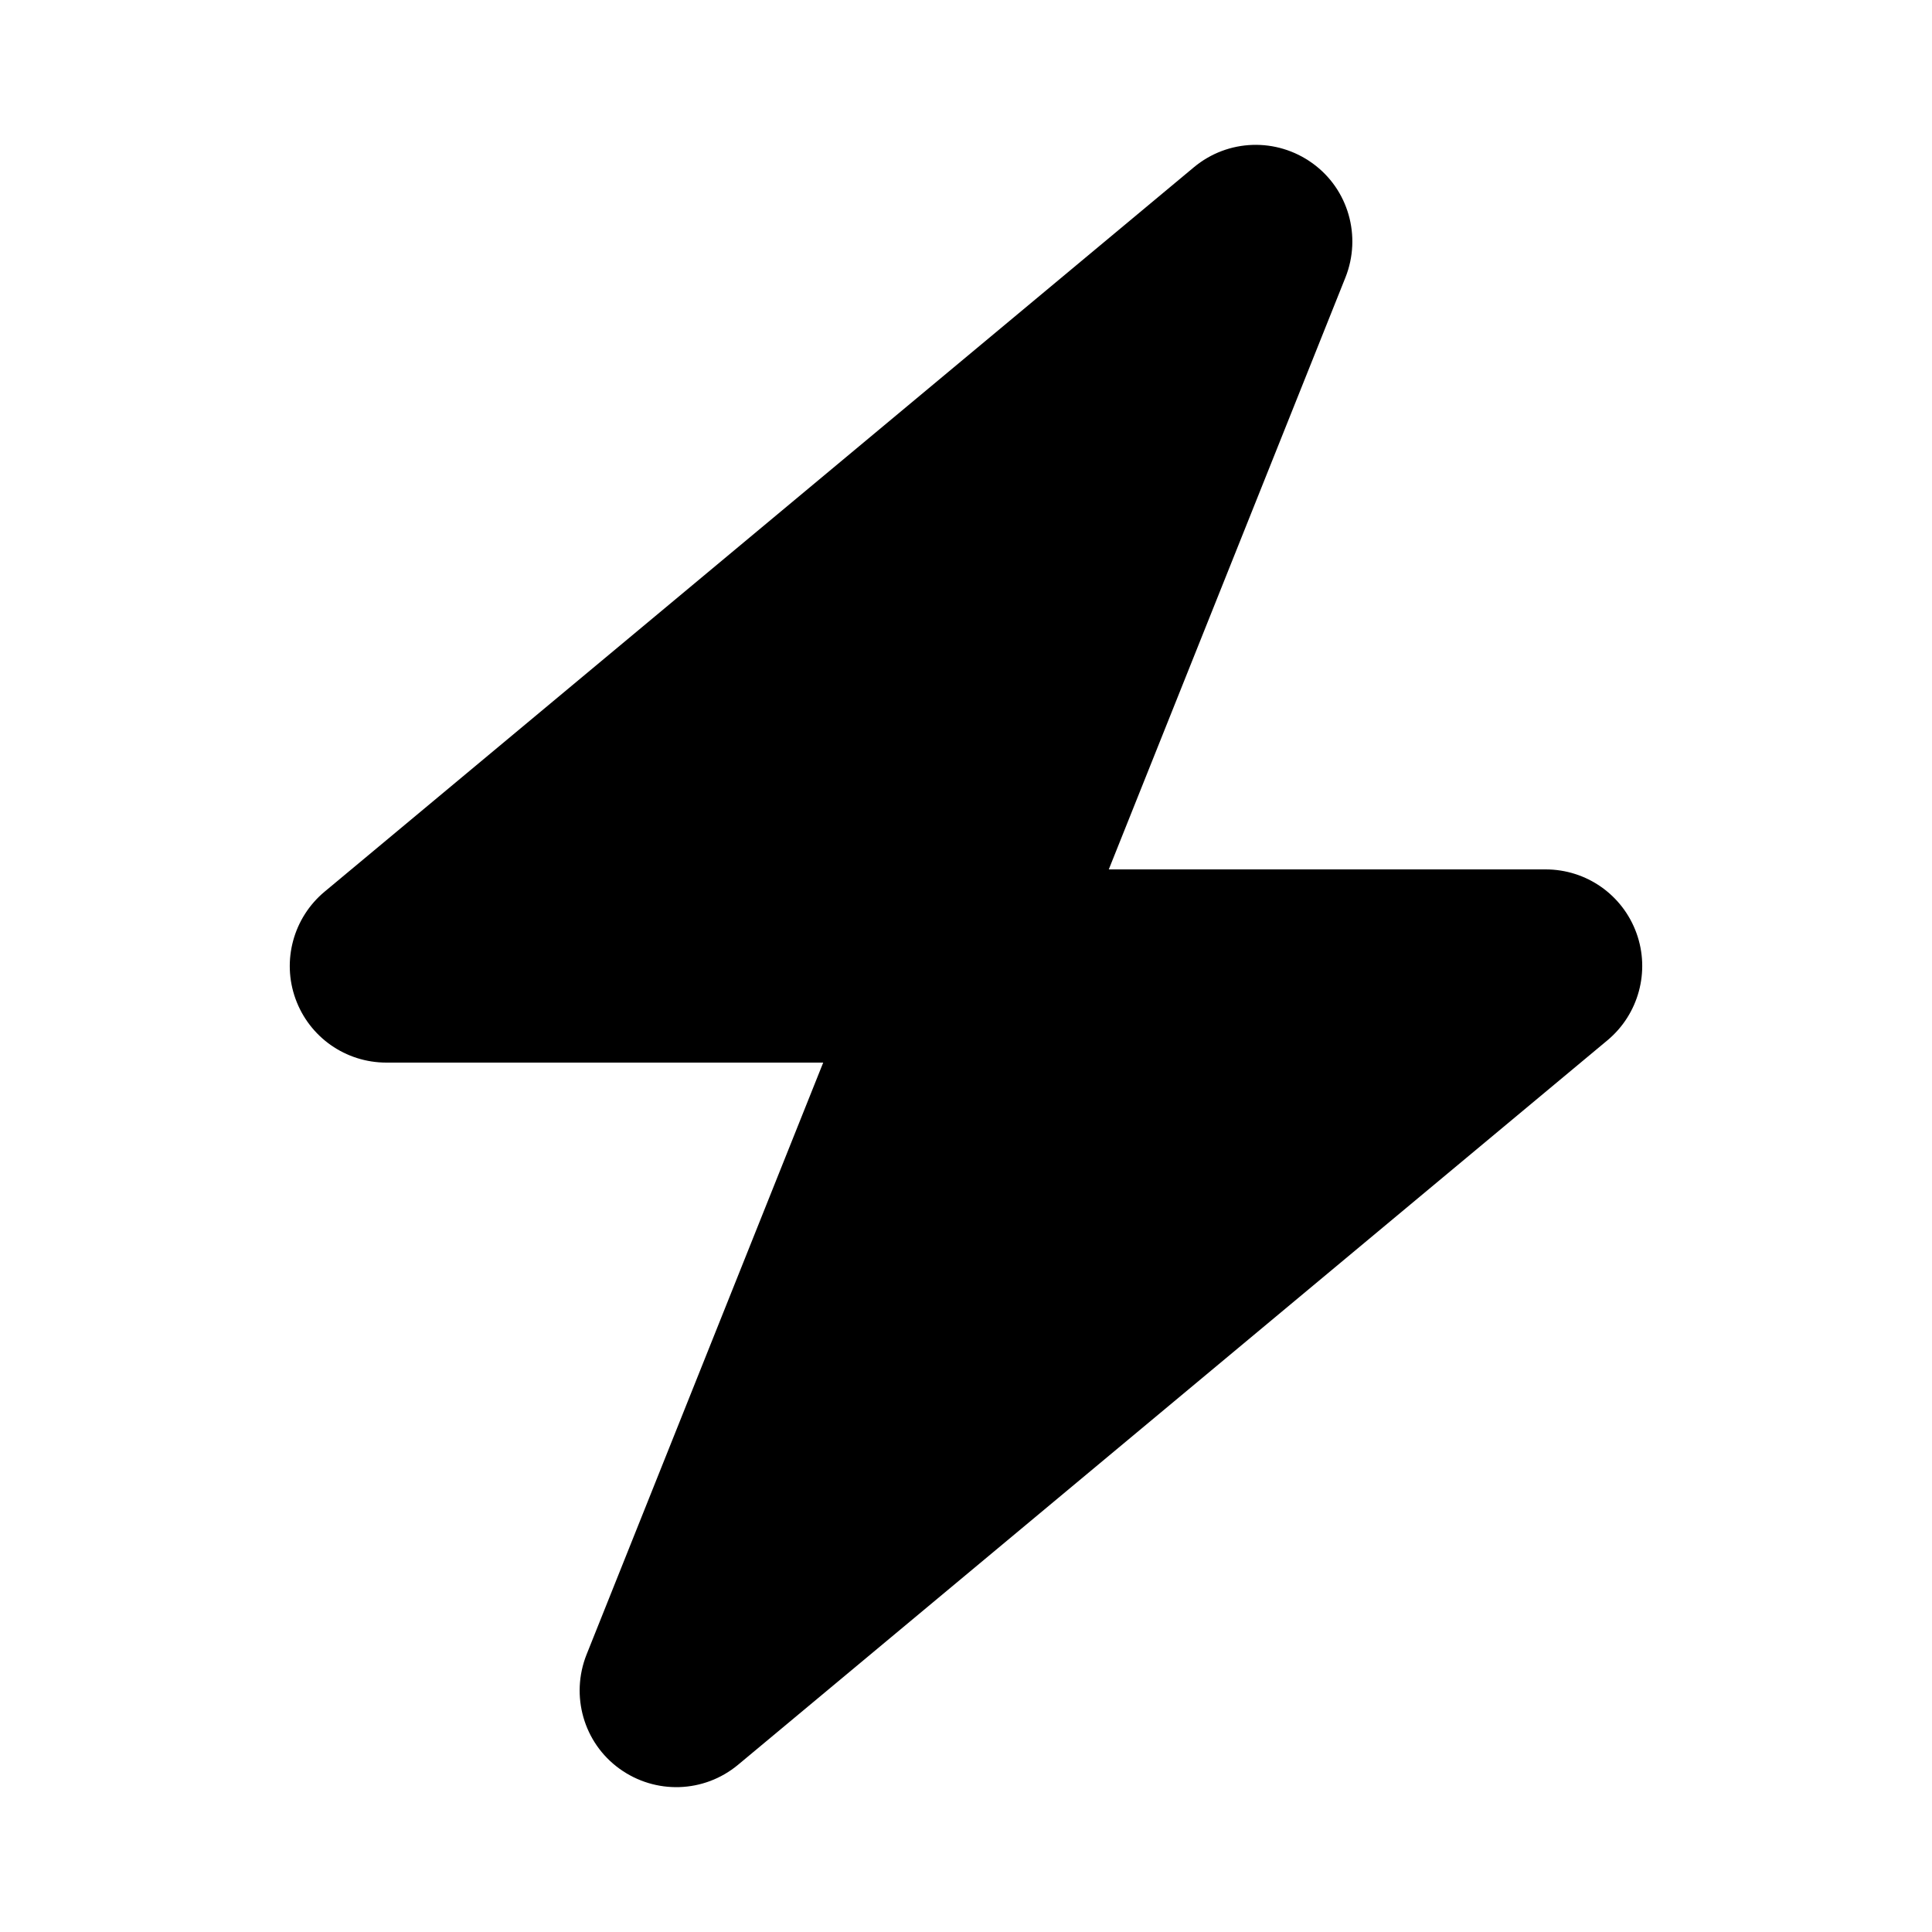
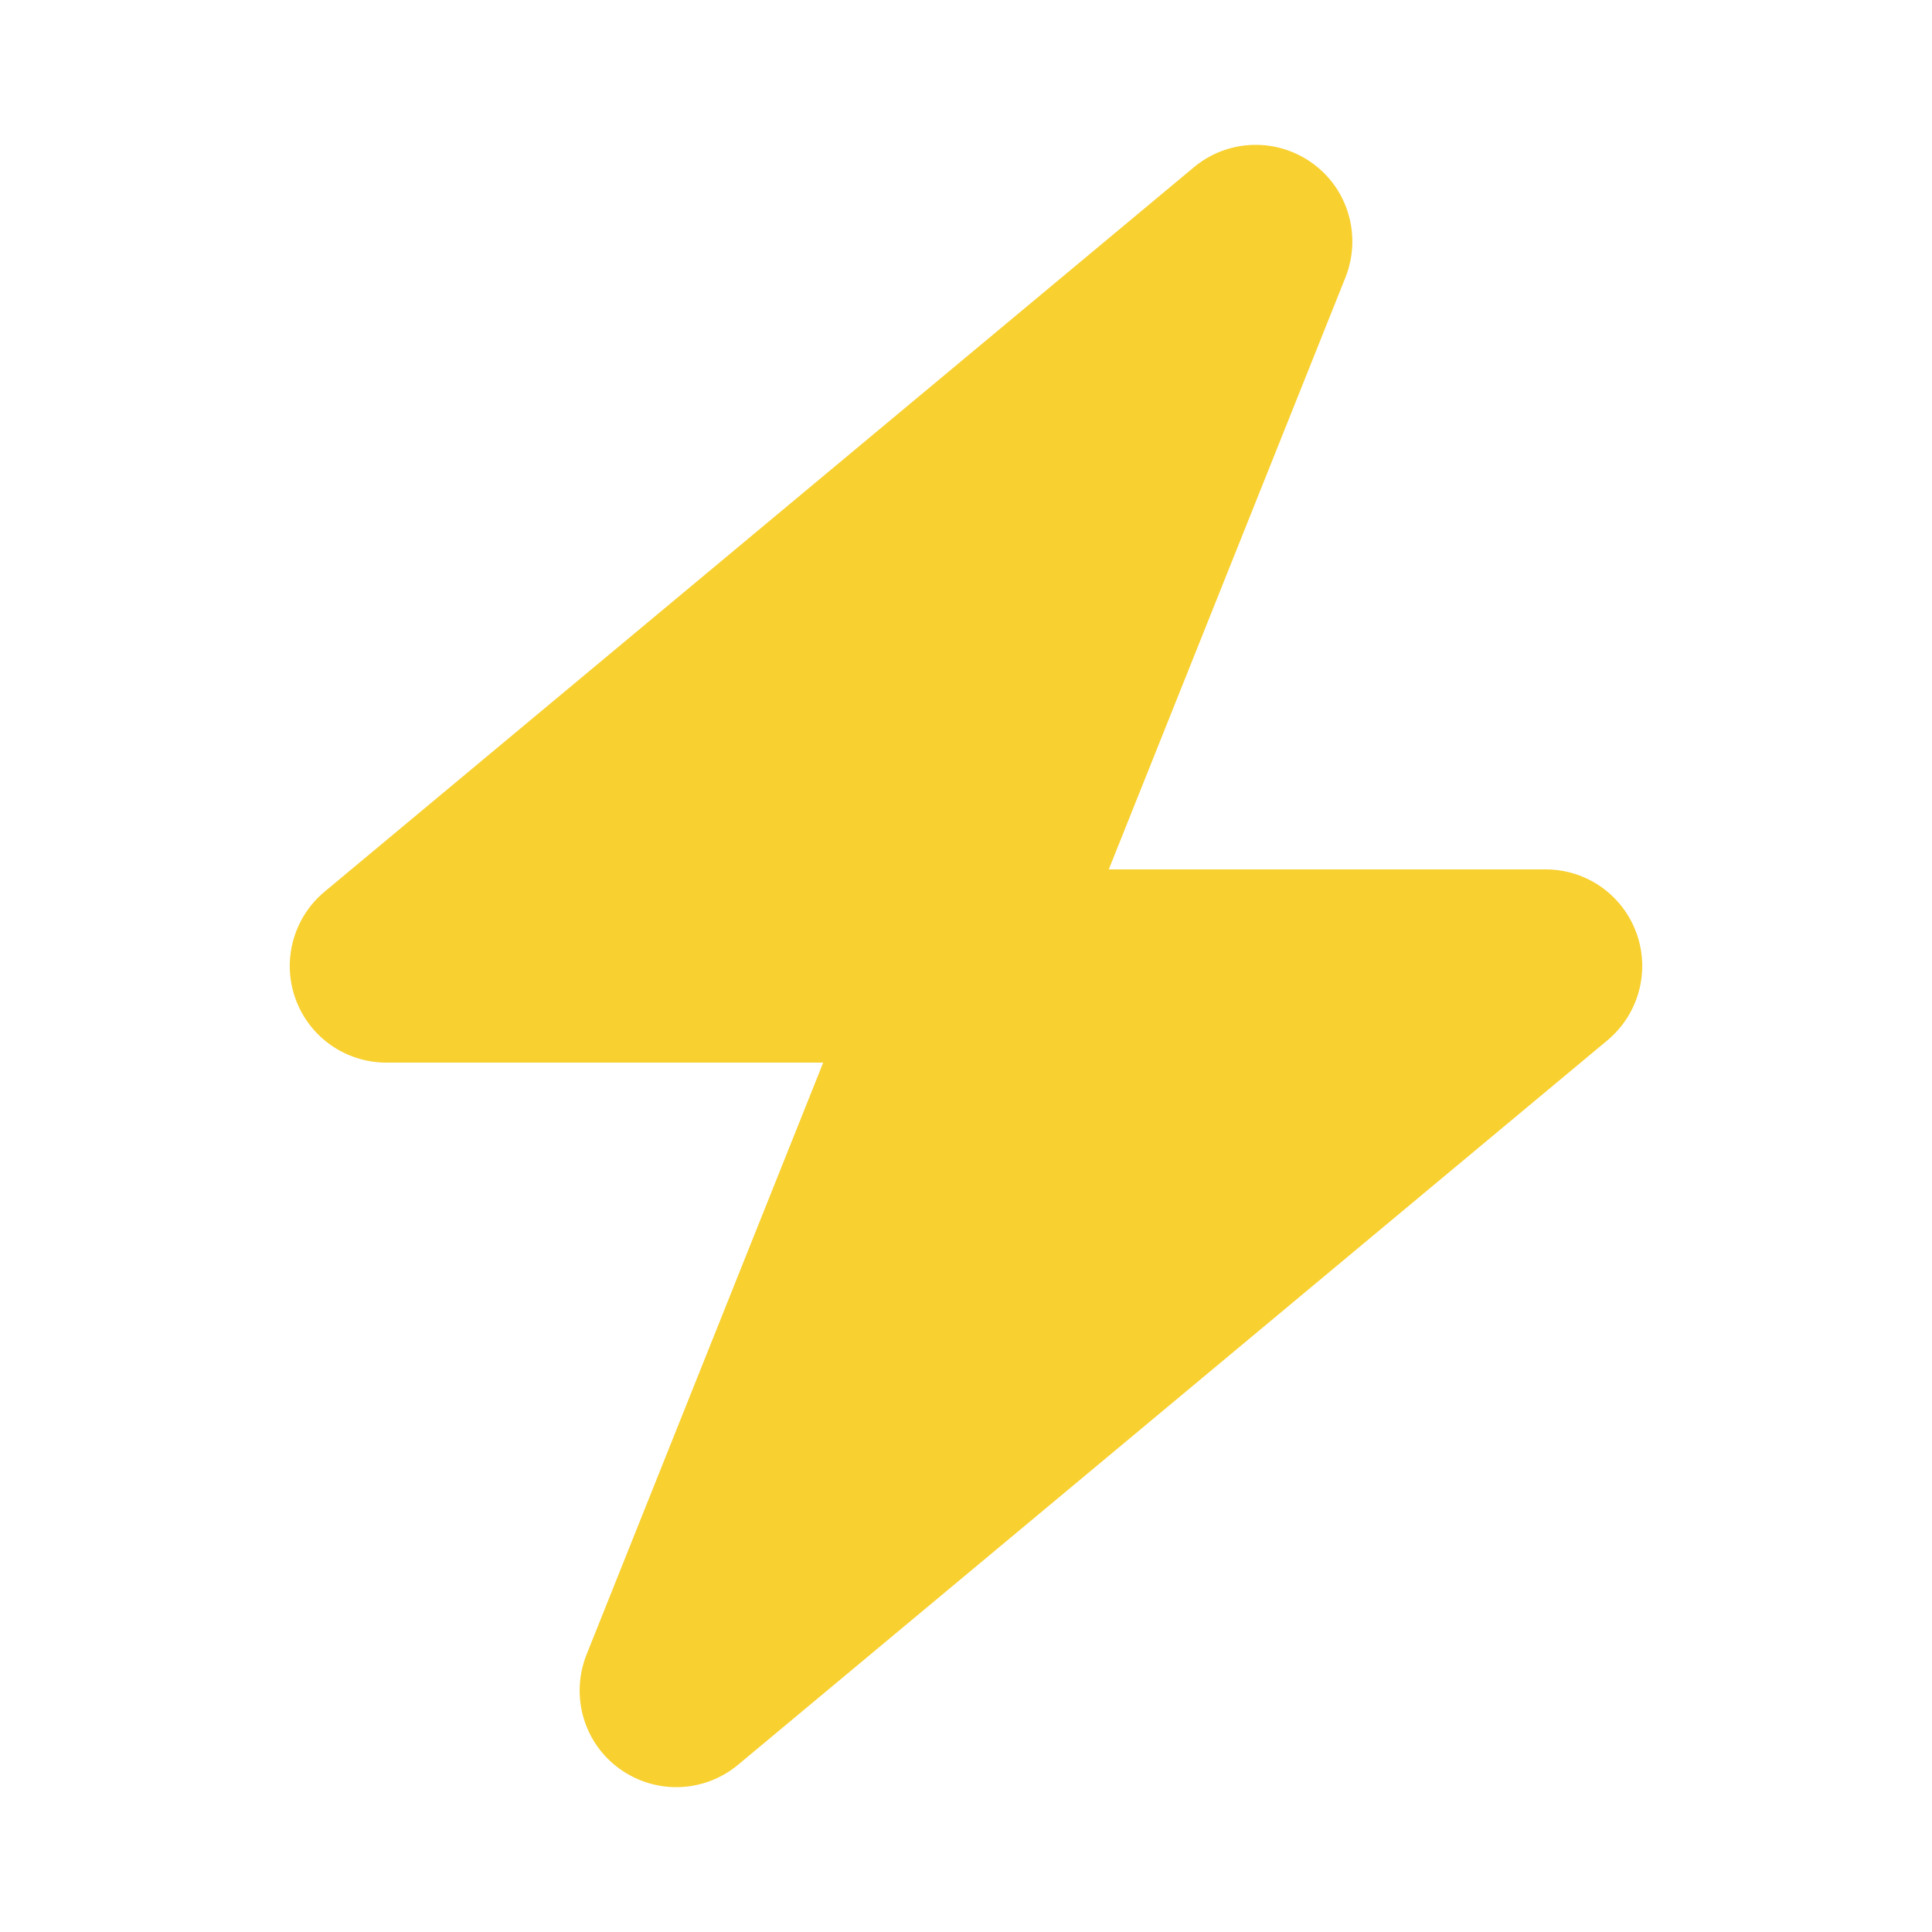
- <svg xmlns="http://www.w3.org/2000/svg" viewBox="0 0 640 640">
-   <path fill="currentColor" d="M434.8 54.1C446.7 62.7 451.1 78.3 445.7 91.9L367.3 288L512 288C525.5 288 537.5 296.4 542.1 309.1C546.7 321.8 542.8 336 532.5 344.6L244.5 584.6C233.2 594 217.1 594.5 205.2 585.9C193.3 577.3 188.9 561.7 194.3 548.1L272.7 352L128 352C114.5 352 102.5 343.6 97.9 330.9C93.3 318.2 97.2 304 107.5 295.4L395.5 55.4C406.8 46 422.9 45.5 434.8 54.1z" />
+ <svg xmlns="http://www.w3.org/2000/svg" version="1.1" id="Layer_1" x="0px" y="0px" viewBox="0 0 640 640" style="enable-background:new 0 0 640 640;" xml:space="preserve">
+   <style type="text/css">
+ 	.st0{fill:#F8D030;}
+ </style>
+   <path class="st0" d="M434.8,54.1c11.9,8.6,16.3,24.2,10.9,37.8L367.3,288H512c13.5,0,25.5,8.4,30.1,21.1c4.6,12.7,0.7,26.9-9.6,35.5  l-288,240c-11.3,9.4-27.4,9.9-39.3,1.3c-11.9-8.6-16.3-24.2-10.9-37.8L272.7,352H128c-13.5,0-25.5-8.4-30.1-21.1  c-4.6-12.7-0.7-26.9,9.6-35.5l288-240C406.8,46,422.9,45.5,434.8,54.1z" />
</svg>
